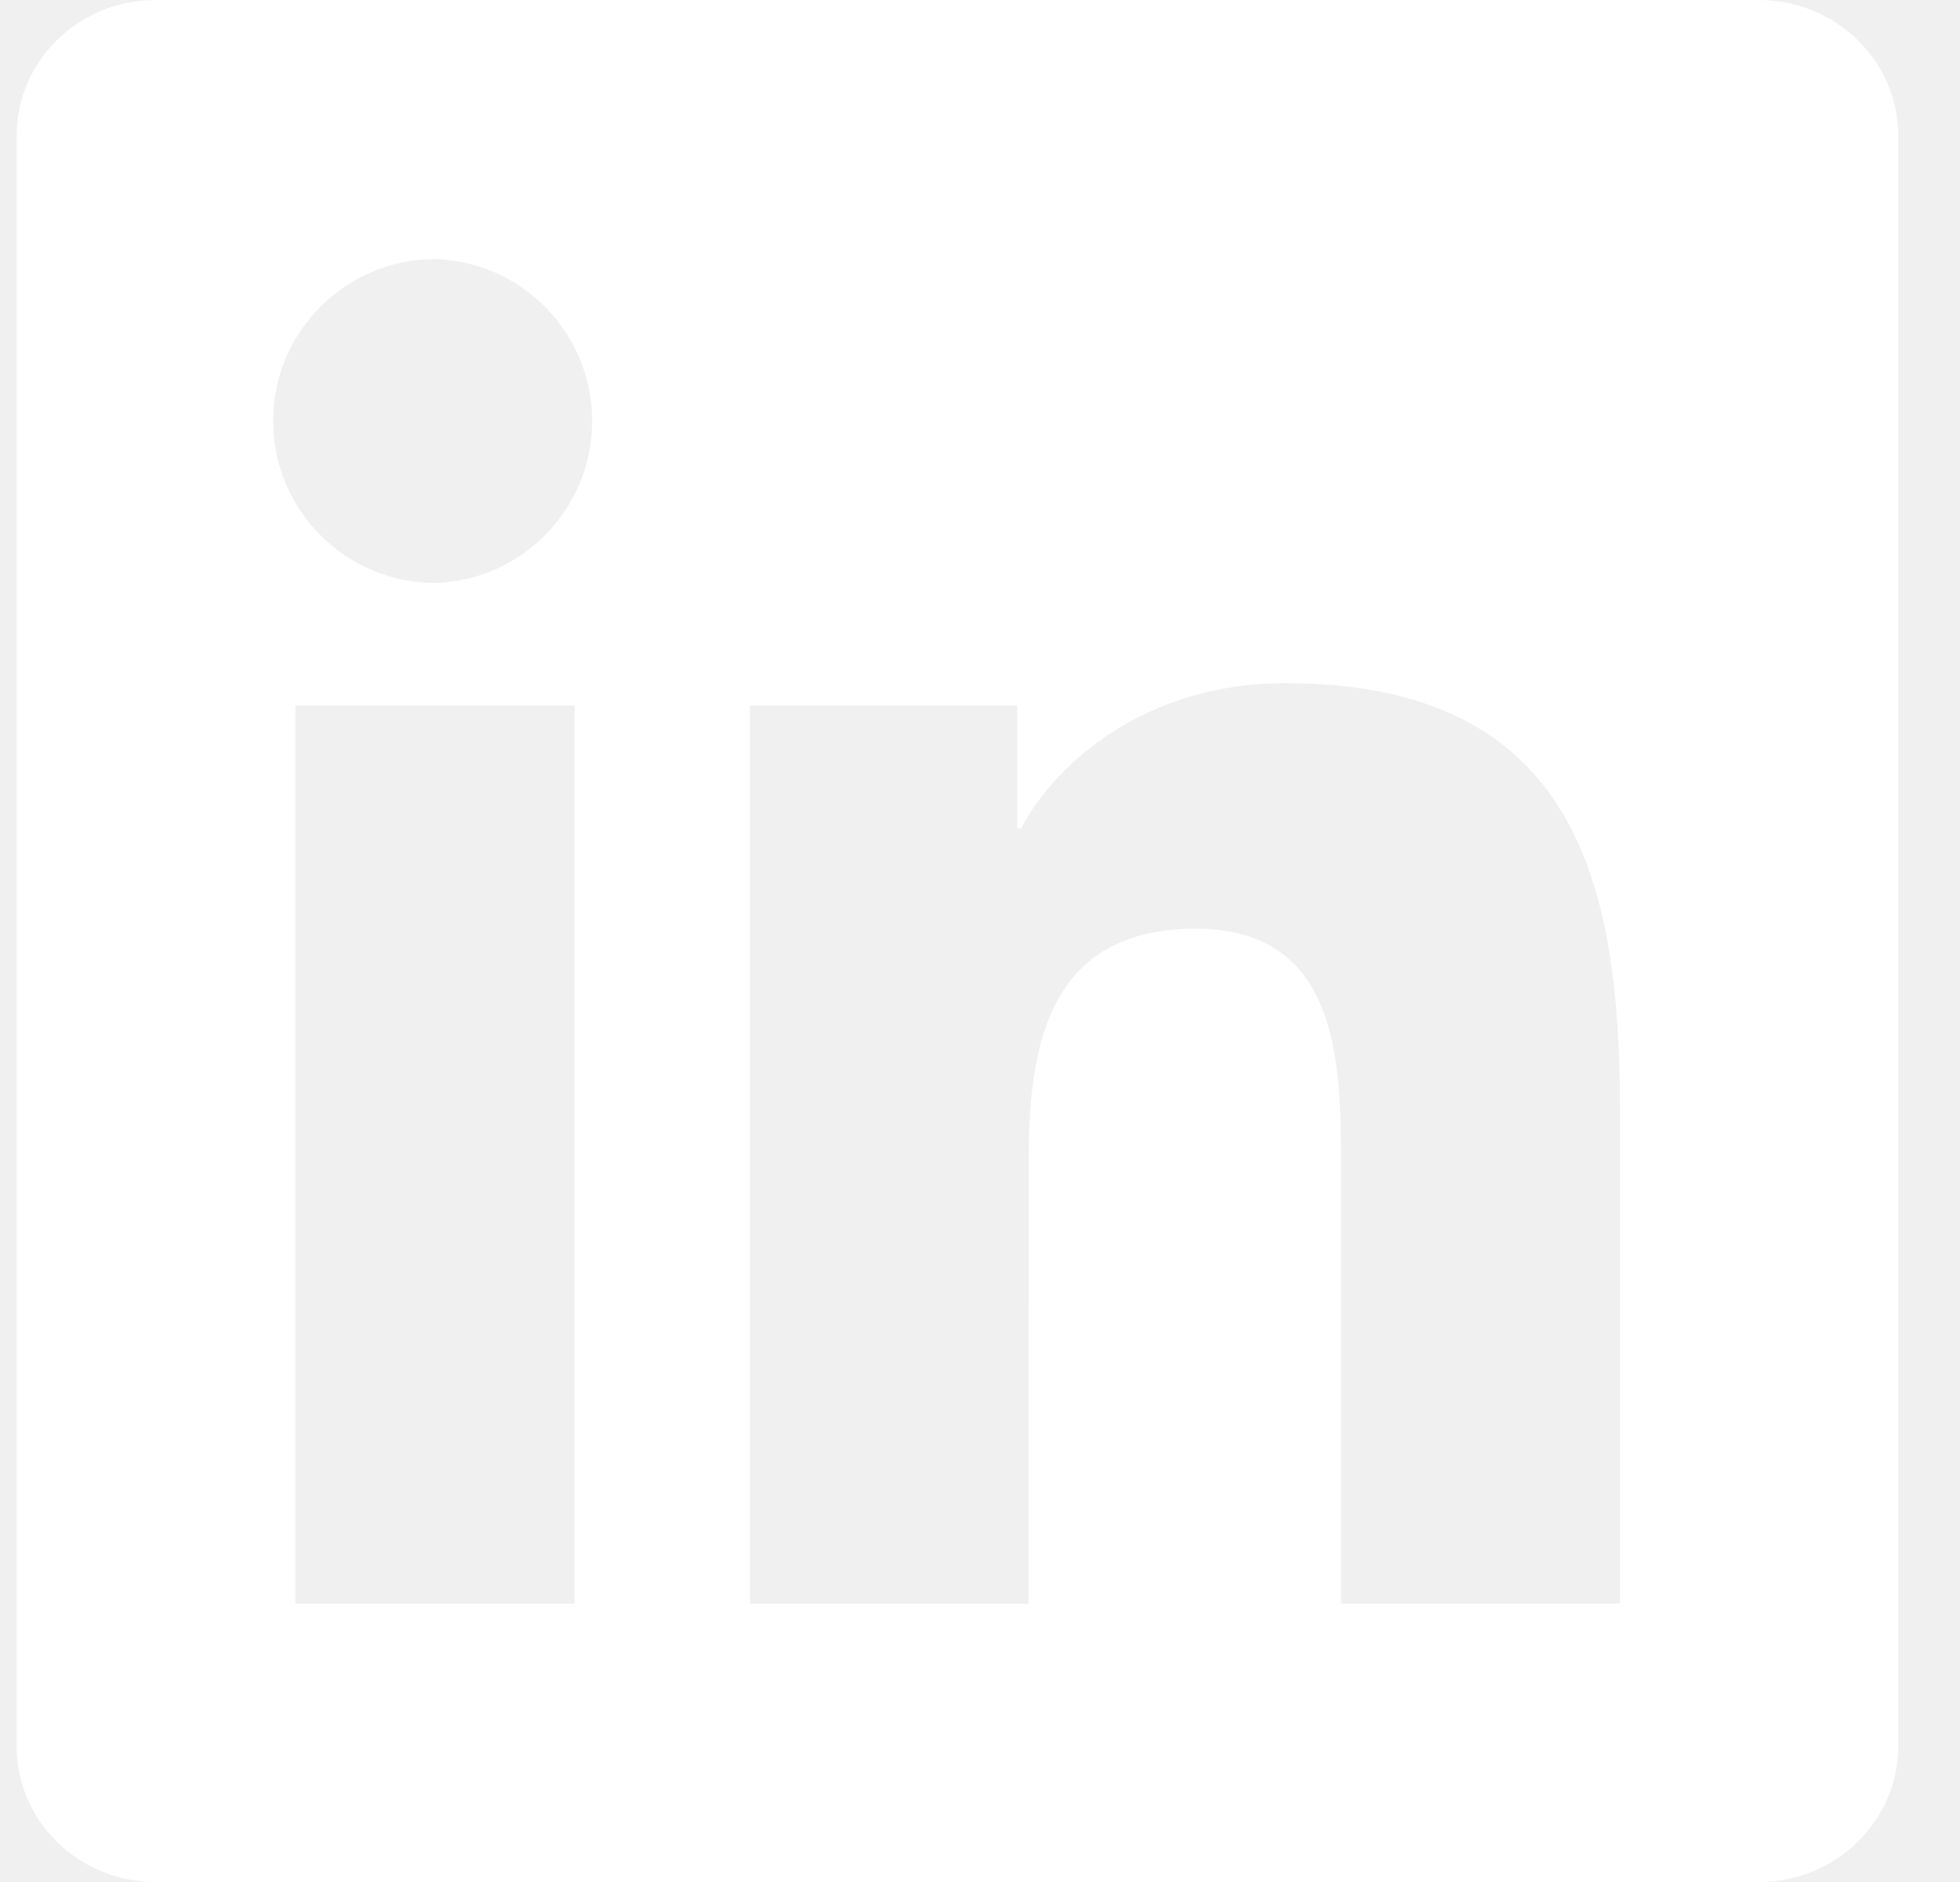
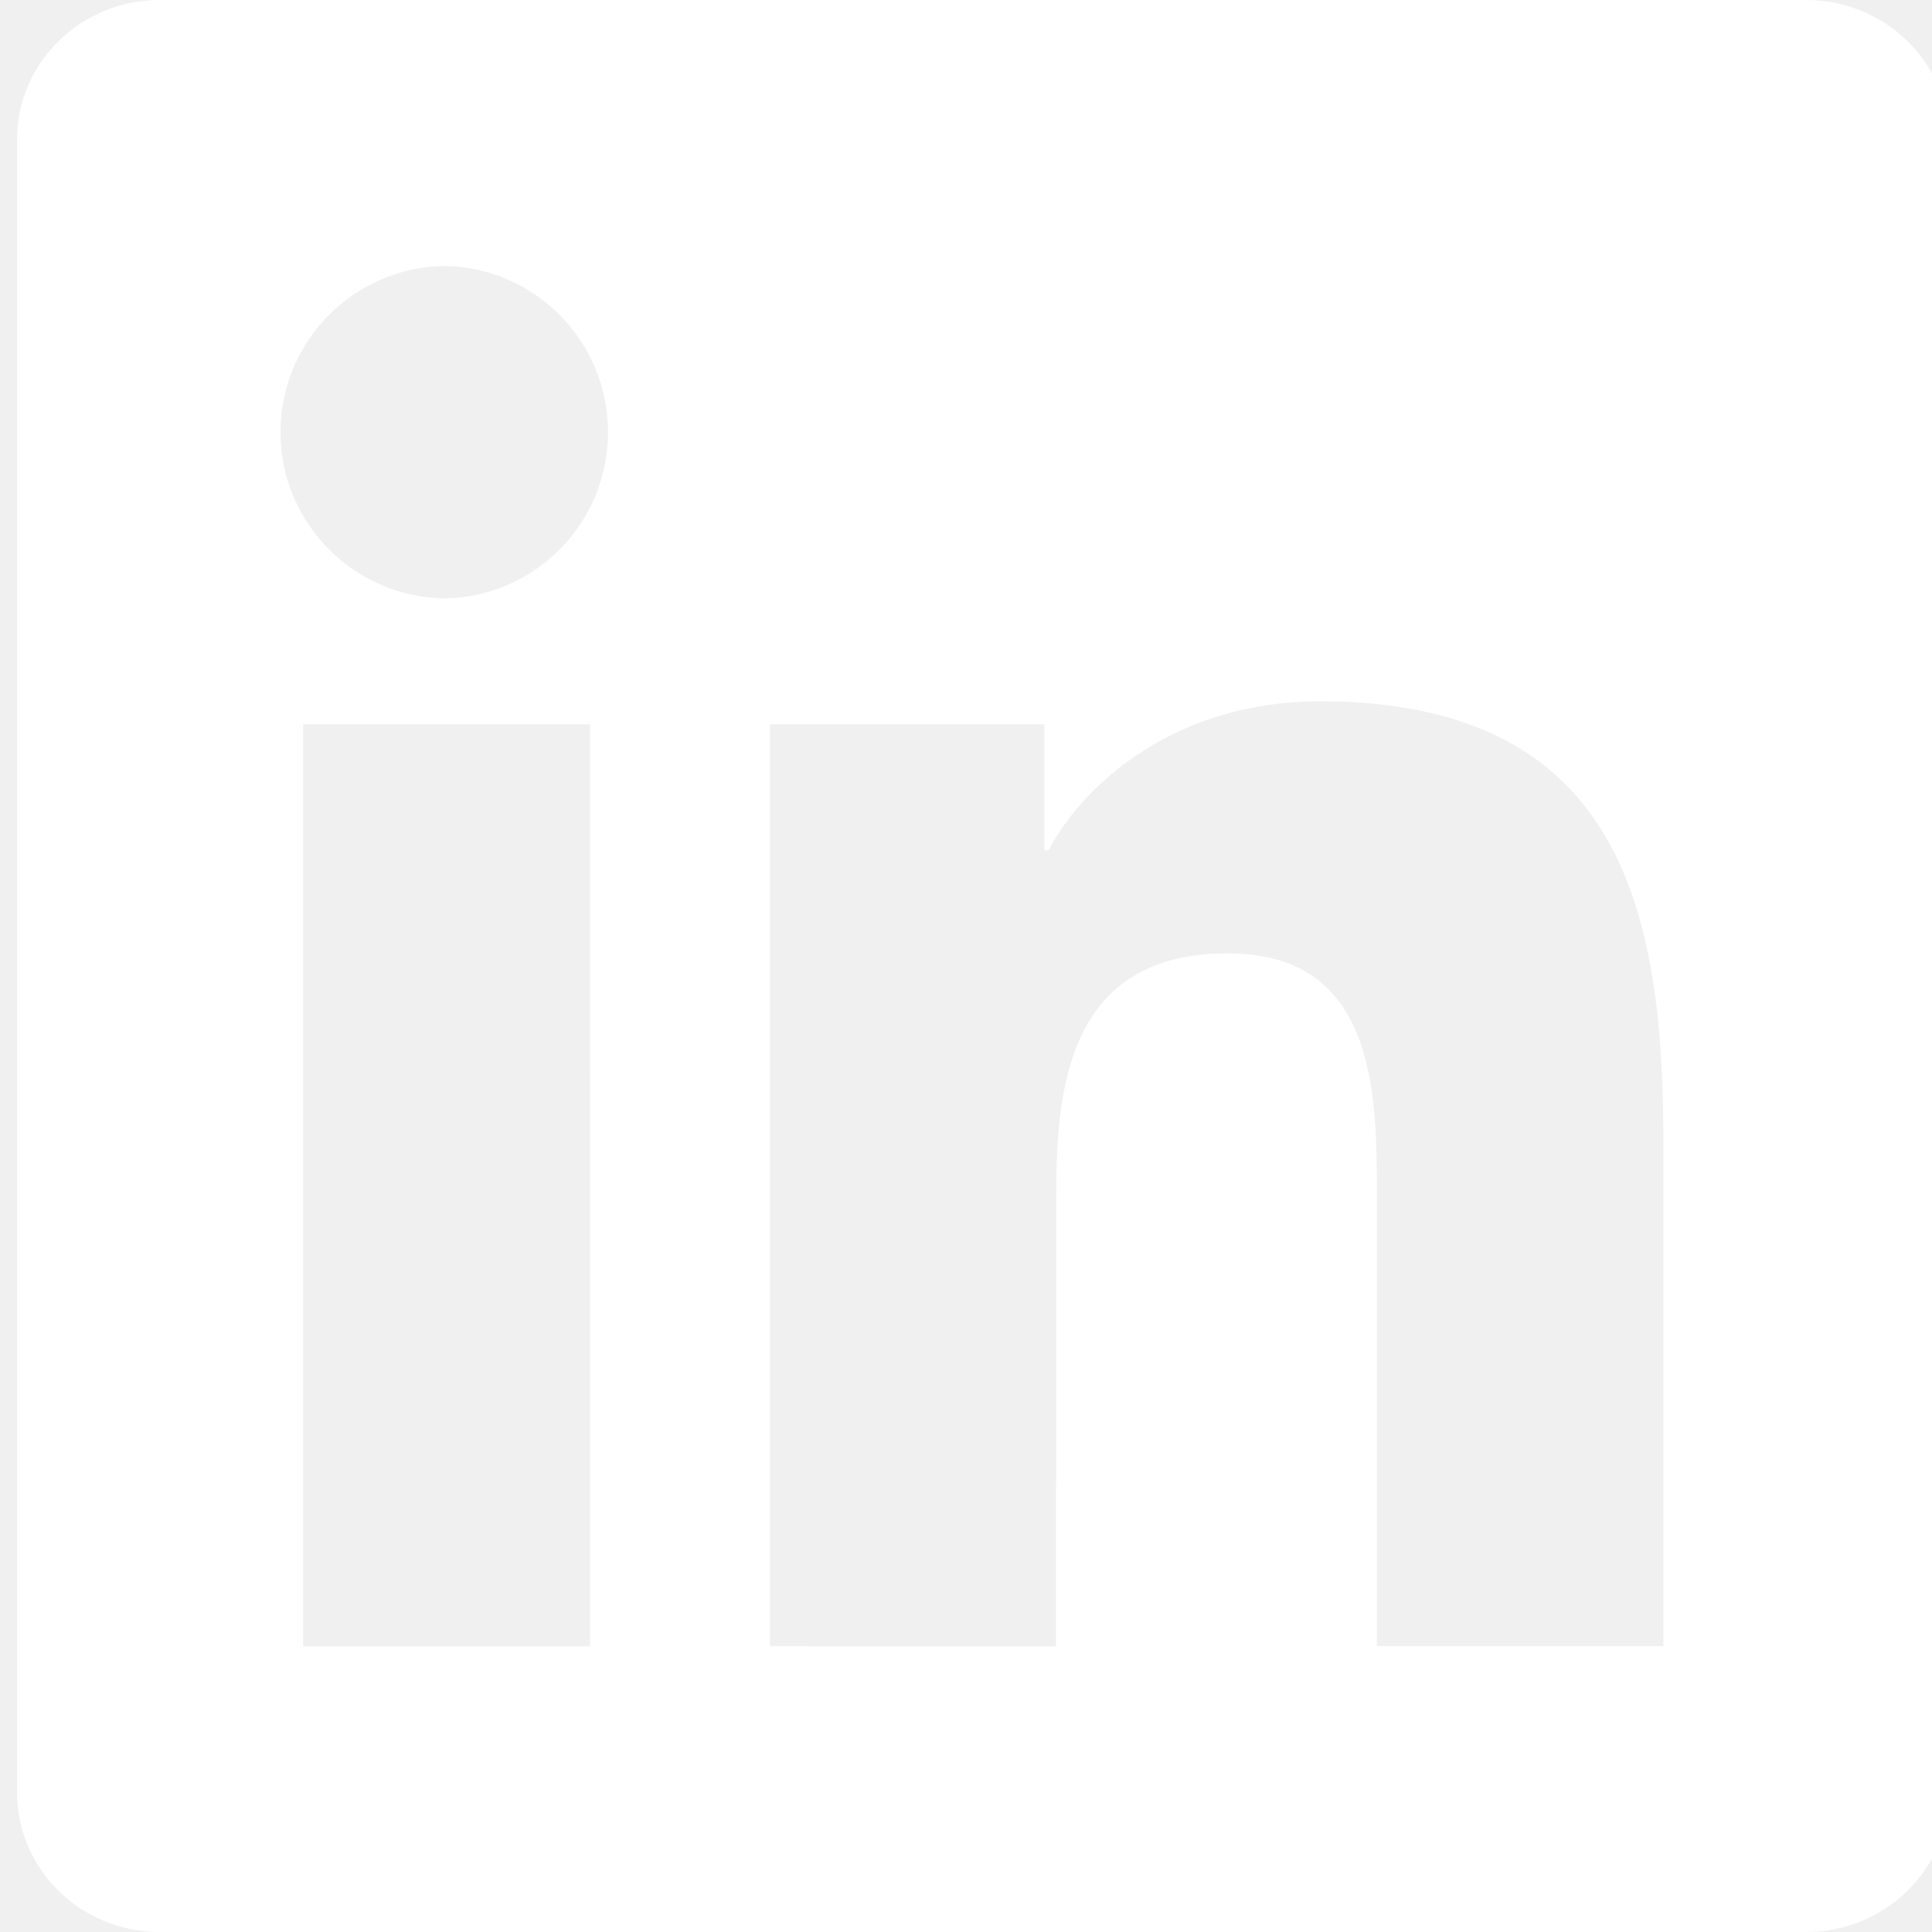
- <svg xmlns="http://www.w3.org/2000/svg" width="25" height="24">
+ <svg xmlns="http://www.w3.org/2000/svg" width="24" height="24" viewBox="0 0 24 24">
  <path fill="#FFF" fill-rule="evenodd" d="M5.551 3.304c-1.14 0-2.067.926-2.067 2.064 0 1.14.928 2.066 2.067 2.066a2.066 2.066 0 0 0 0-4.13ZM3.767 8.998v11.453h3.562L7.33 8.998H3.767Zm5.798 0V20.45l3.554.002.002-5.668c0-1.454.253-2.941 2.132-2.941 1.851 0 1.851 1.755 1.851 3.036v5.571l3.559-.001v-6.28c0-2.834-.517-5.457-4.27-5.457-1.763 0-2.916.997-3.368 1.85h-.05V8.997h-3.41ZM22.435 24H1.982c-.976 0-1.77-.777-1.77-1.732V1.731C.212.776 1.006 0 1.982 0h20.453c.98 0 1.777.776 1.777 1.73v20.538c0 .955-.797 1.732-1.777 1.732Z" />
</svg>
